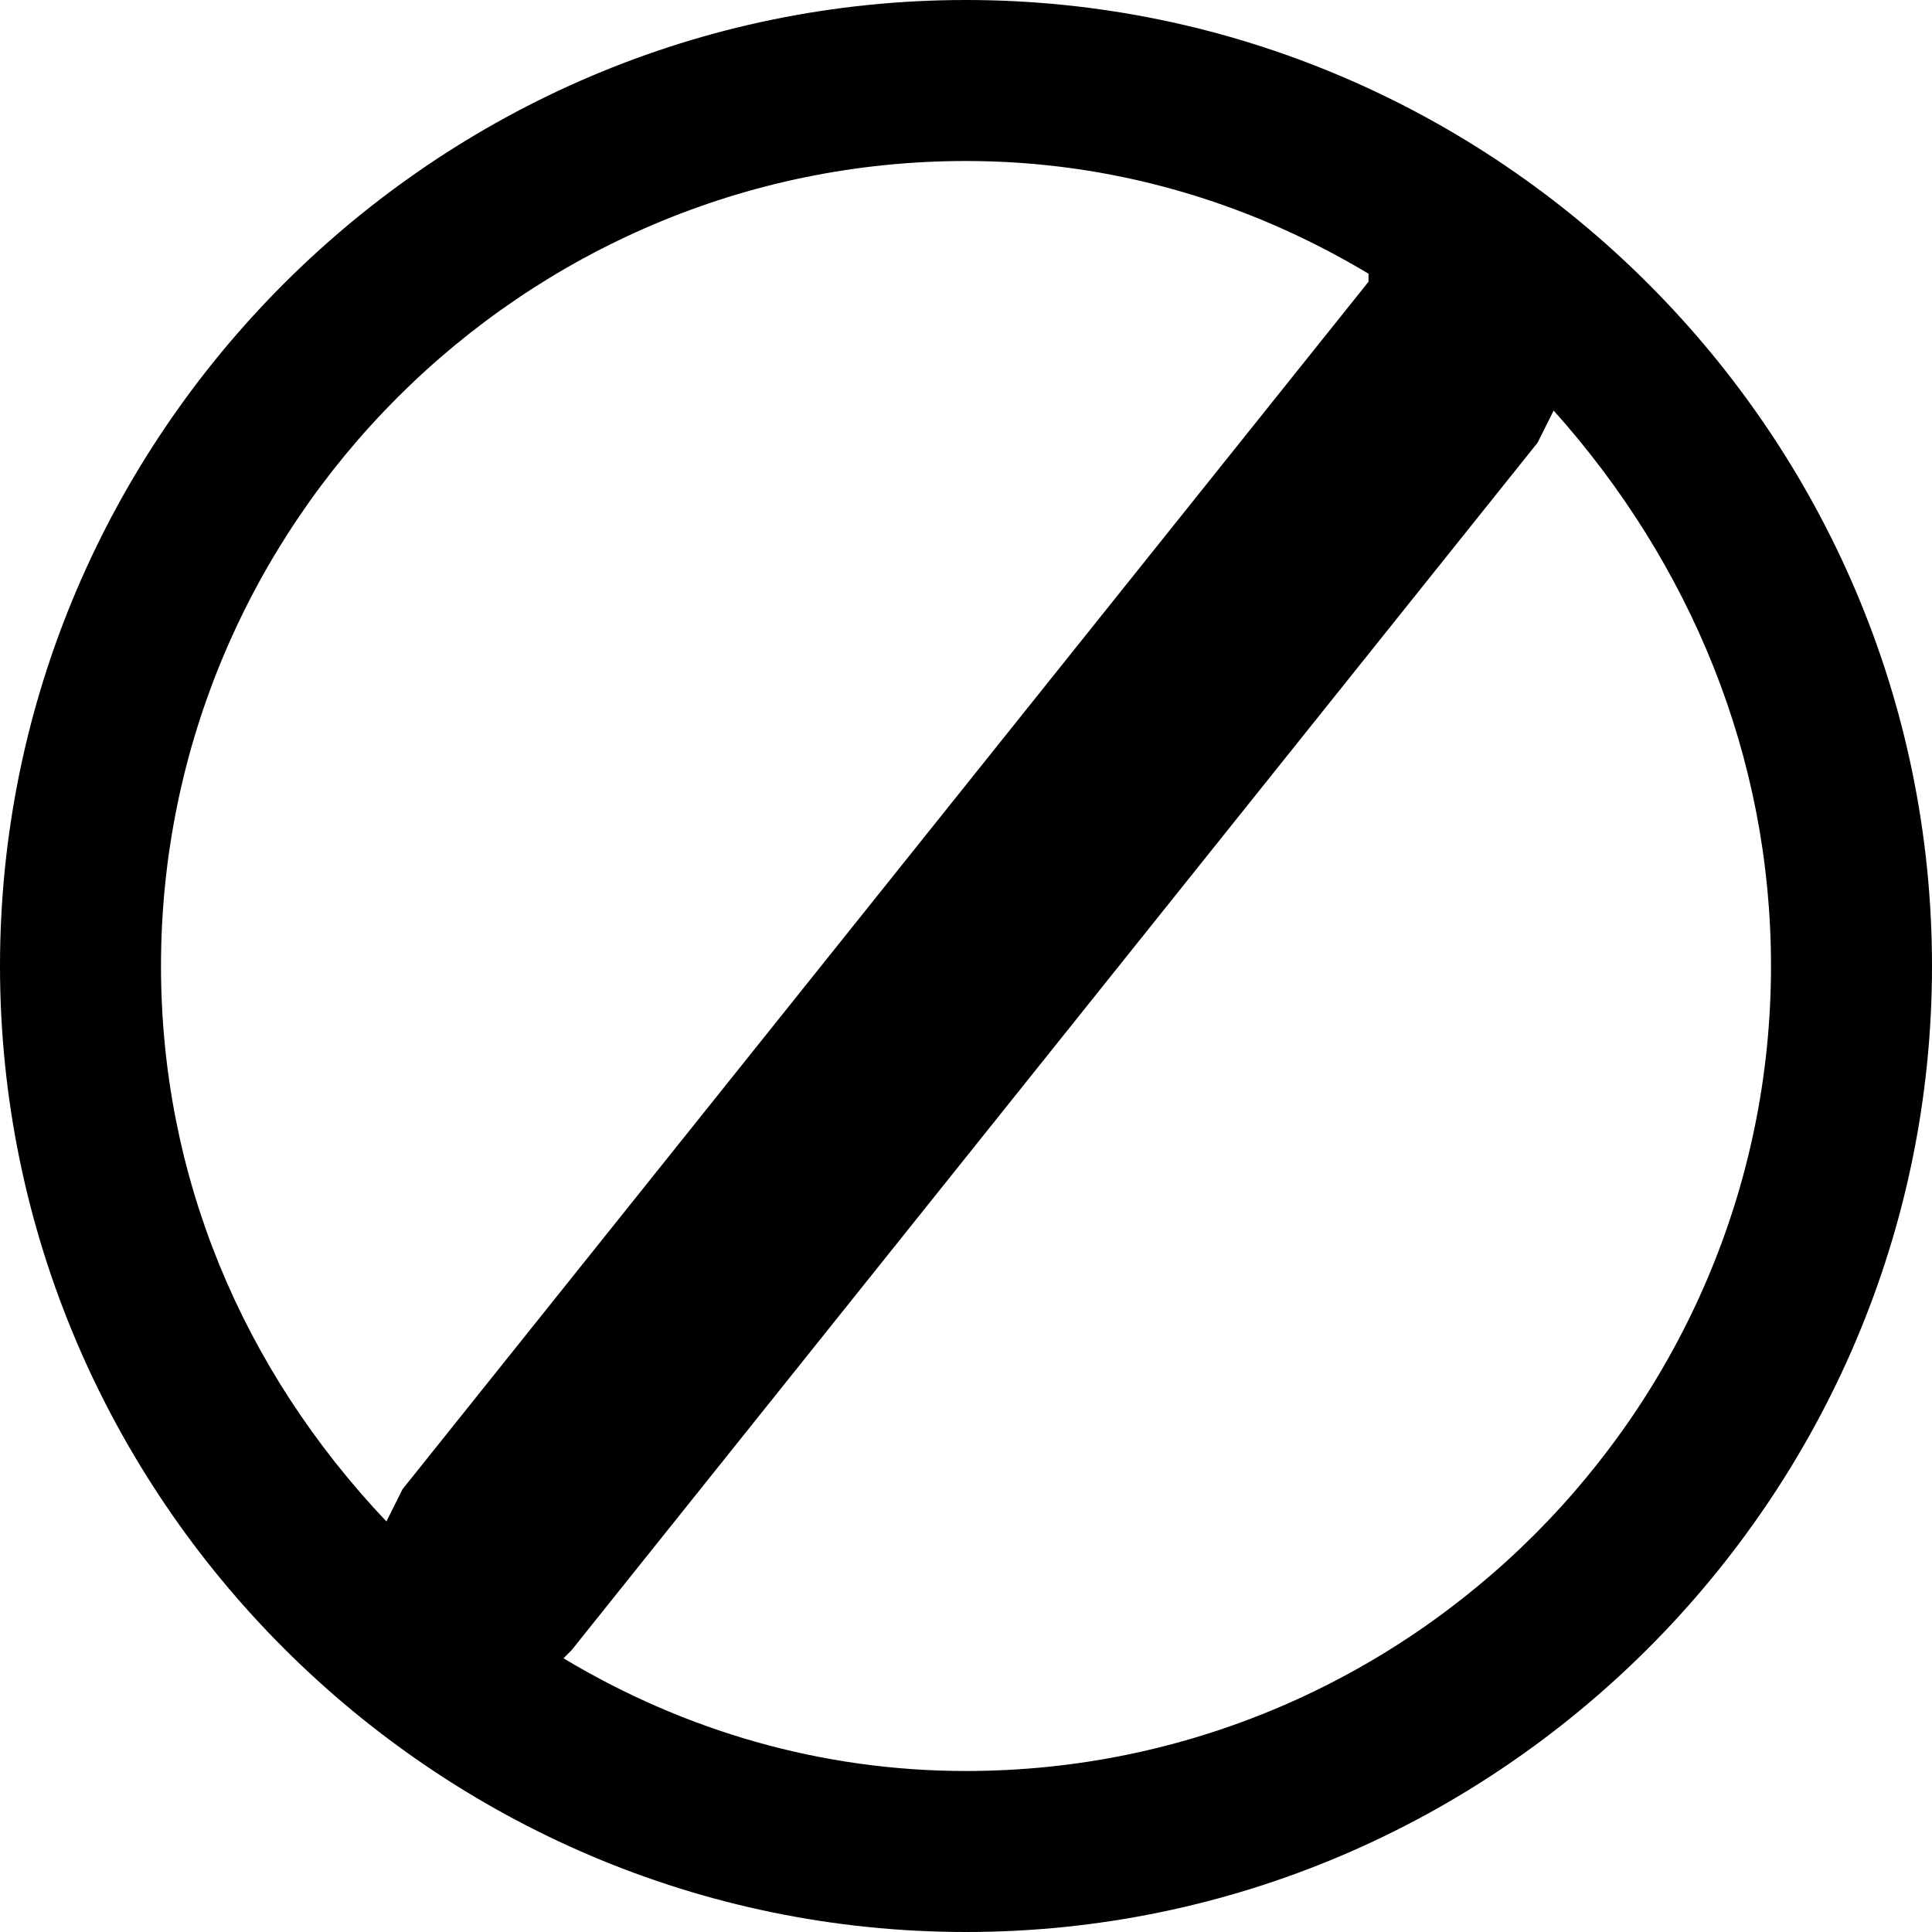
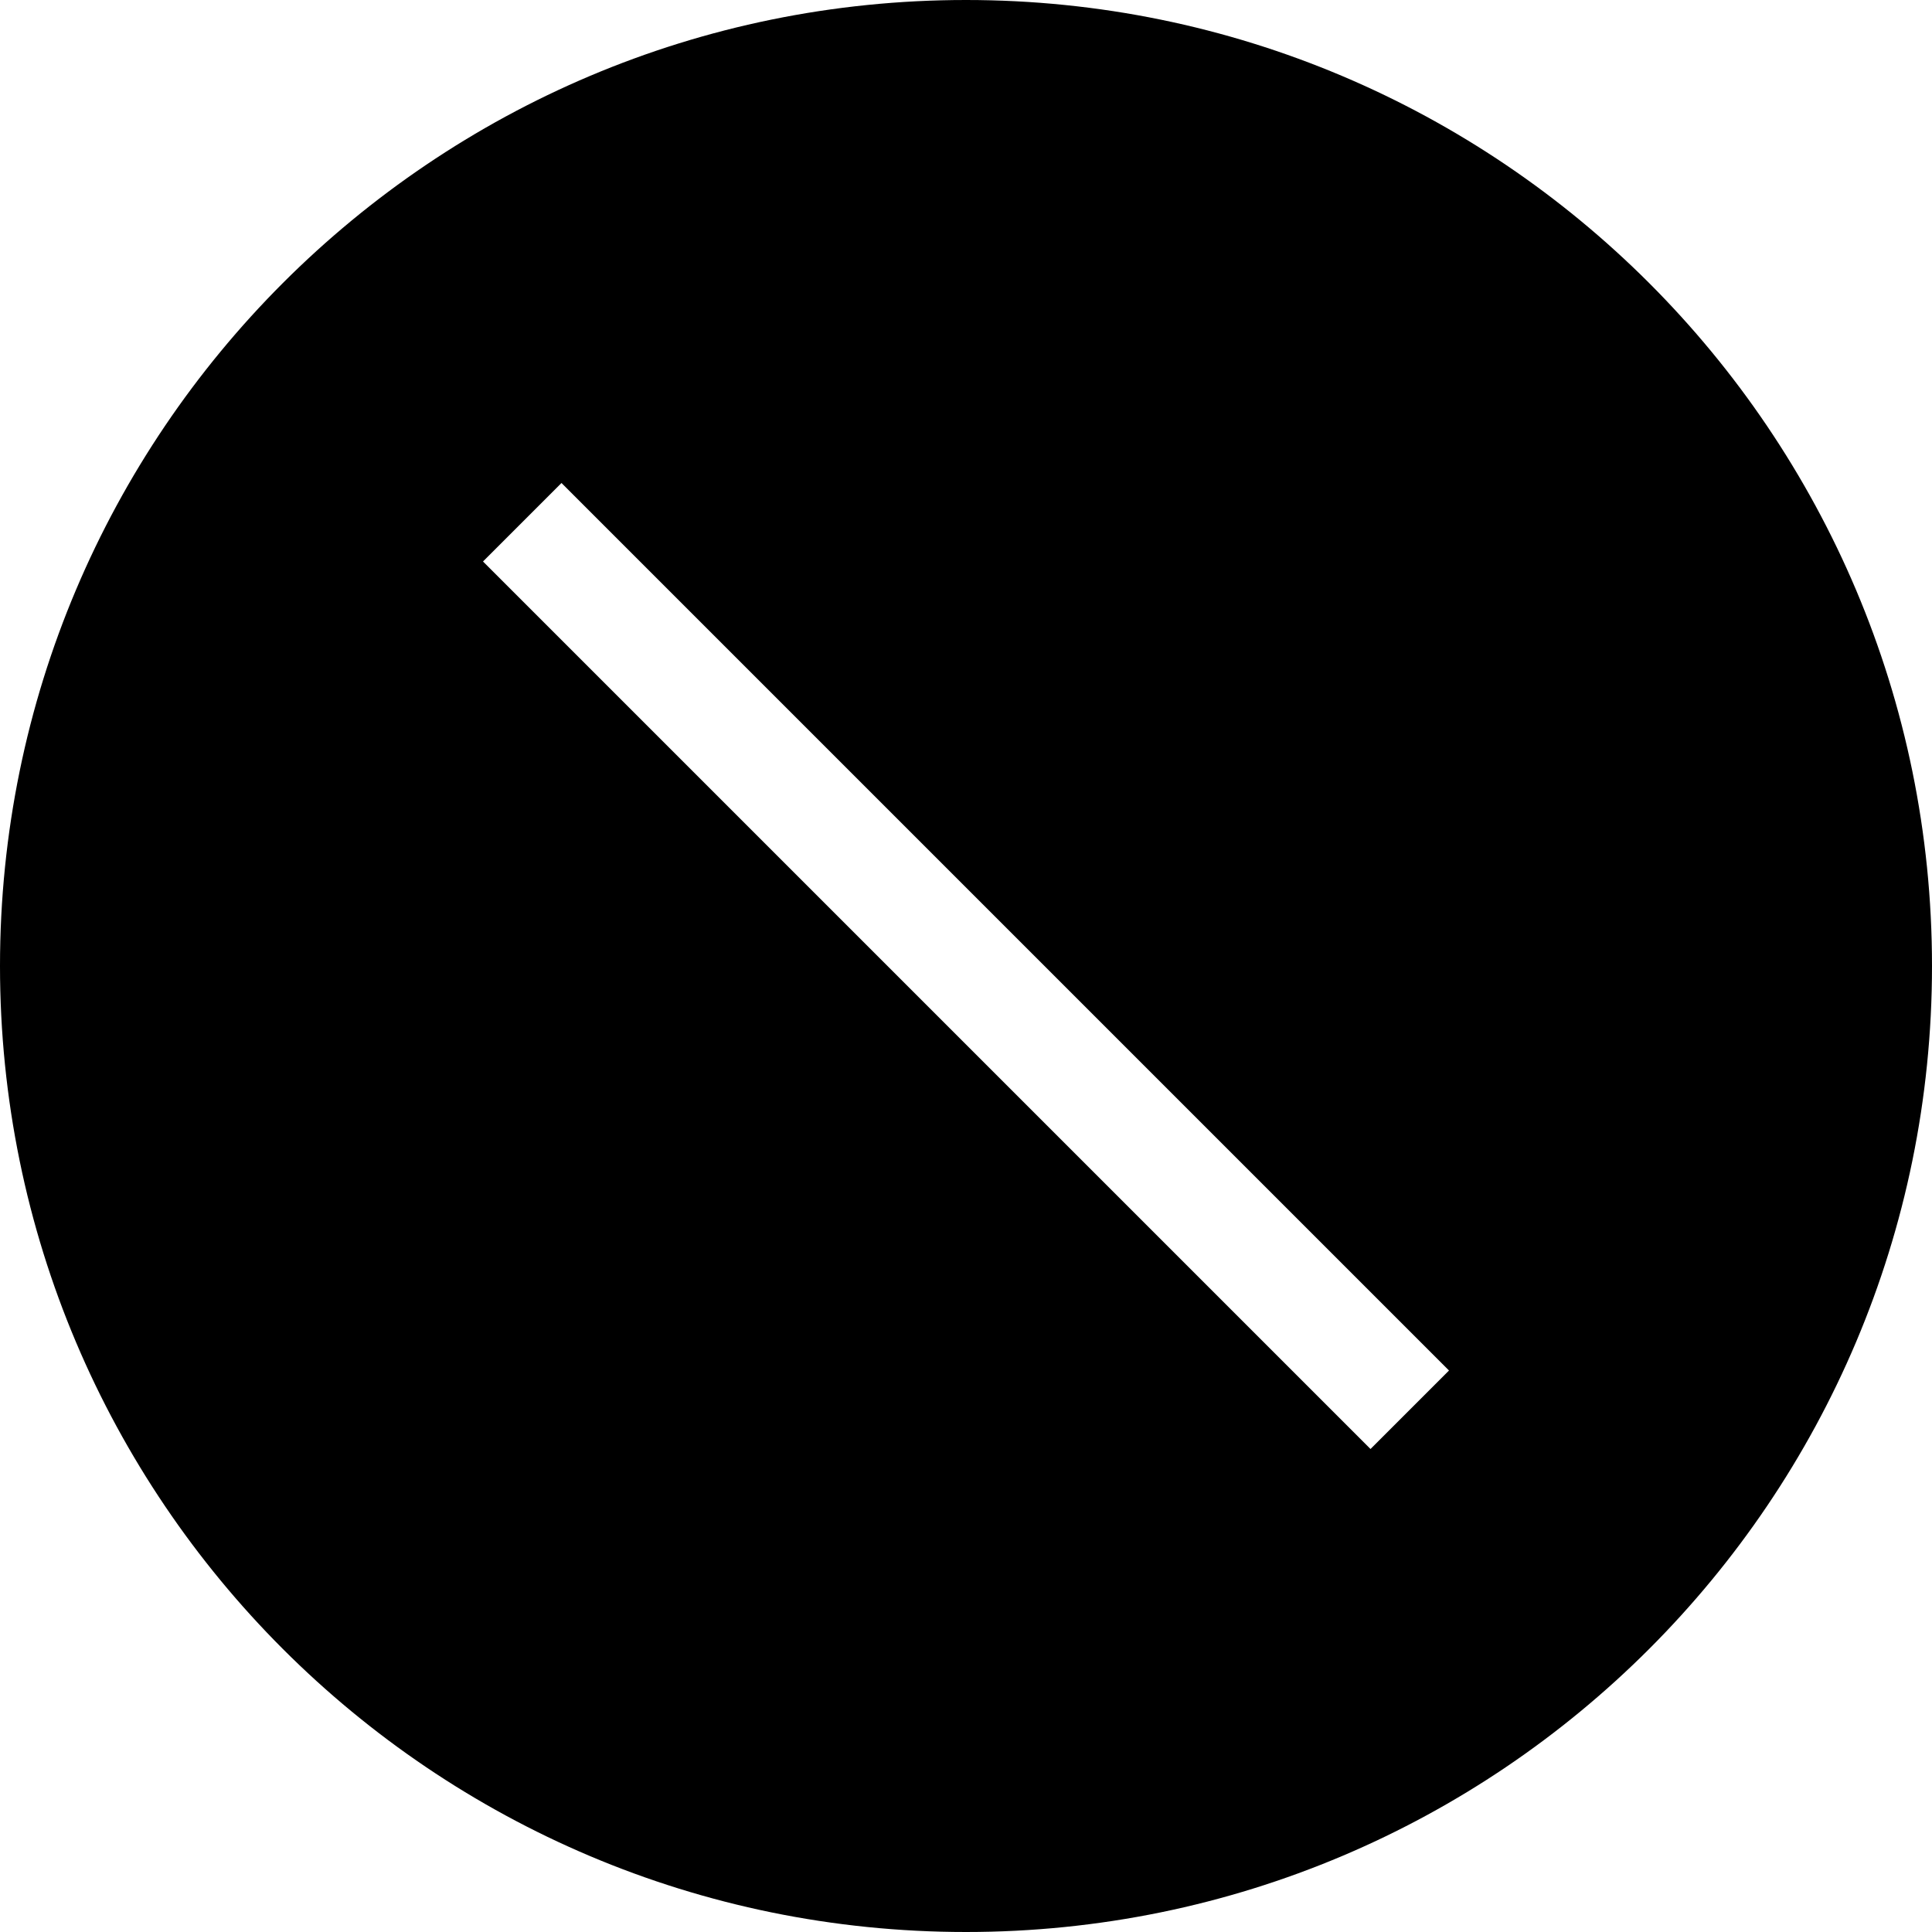
- <svg xmlns="http://www.w3.org/2000/svg" width="24px" height="24px" viewBox="0 0 24 24" version="1.1" fill-rule="evenodd">
-   <path d="M12,0 C5.4,0 0,5.4 0,12 C0,18.6 5.4,24 12,24 C18.6,24 24,18.6 24,12 C24,5.4 18.6,0 12,0 L12,0 Z M12,22 C10.2,22 8.5,21.5 7,20.6 L7.1,20.5 L19.1,5.5 L19.3,5.1 C21,7 22,9.4 22,12 C22,17.5 17.5,22 12,22 L12,22 Z M12,2 C13.8,2 15.5,2.5 17,3.4 L17,3.5 L5,18.5 L4.8,18.9 C3,17 2,14.6 2,12 C2,6.5 6.5,2 12,2 L12,2 Z" id="Shape" fill="#000000" />
+ <svg xmlns="http://www.w3.org/2000/svg" width="16px" height="16px" viewBox="0 0 16 16" version="1.1">
+   <defs />
+   <g id="error" stroke="none" stroke-width="1" fill="none" fill-rule="evenodd">
+     <path d="M8,16 C3.582,16 0,12.418 0,8 C0,3.582 3.582,0 8,0 C12.418,0 16,3.582 16,8 C16,12.418 12.418,16 8,16 Z M4,4.65 L11.35,12 L12,11.35 L4.65,4 L4,4.65 Z" id="Combined-Shape" fill="#000000" />
+   </g>
</svg>
